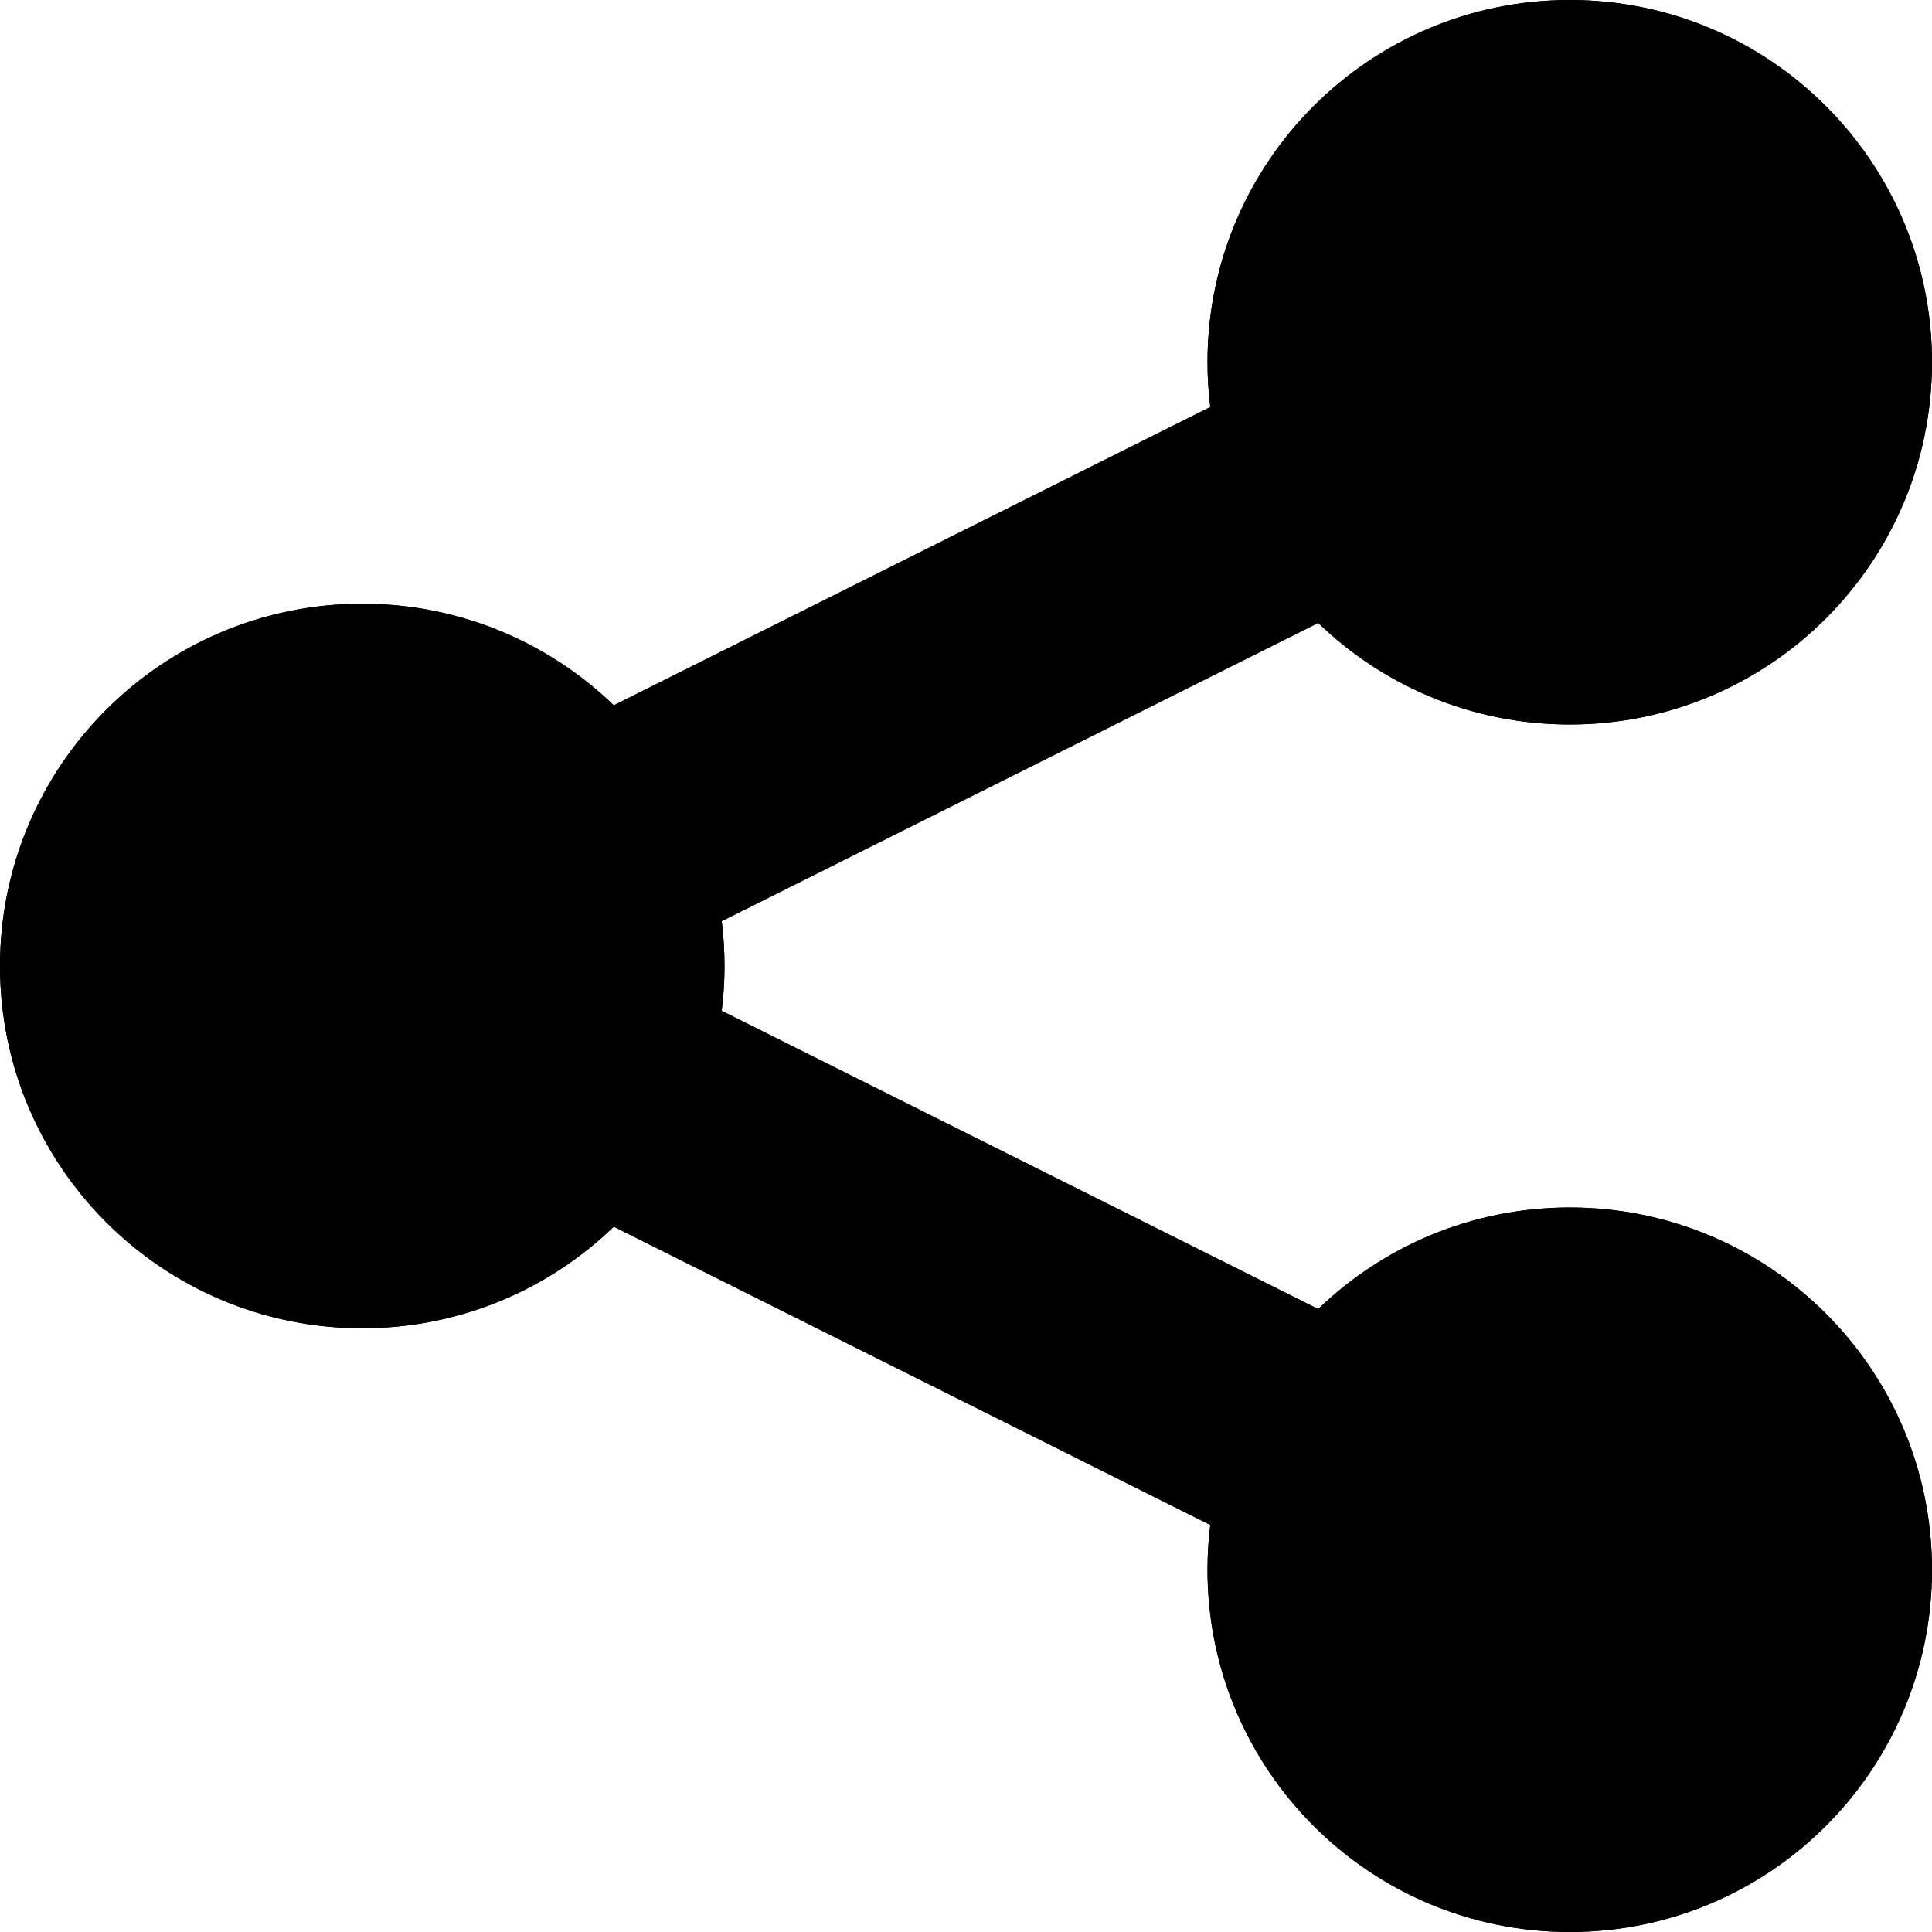
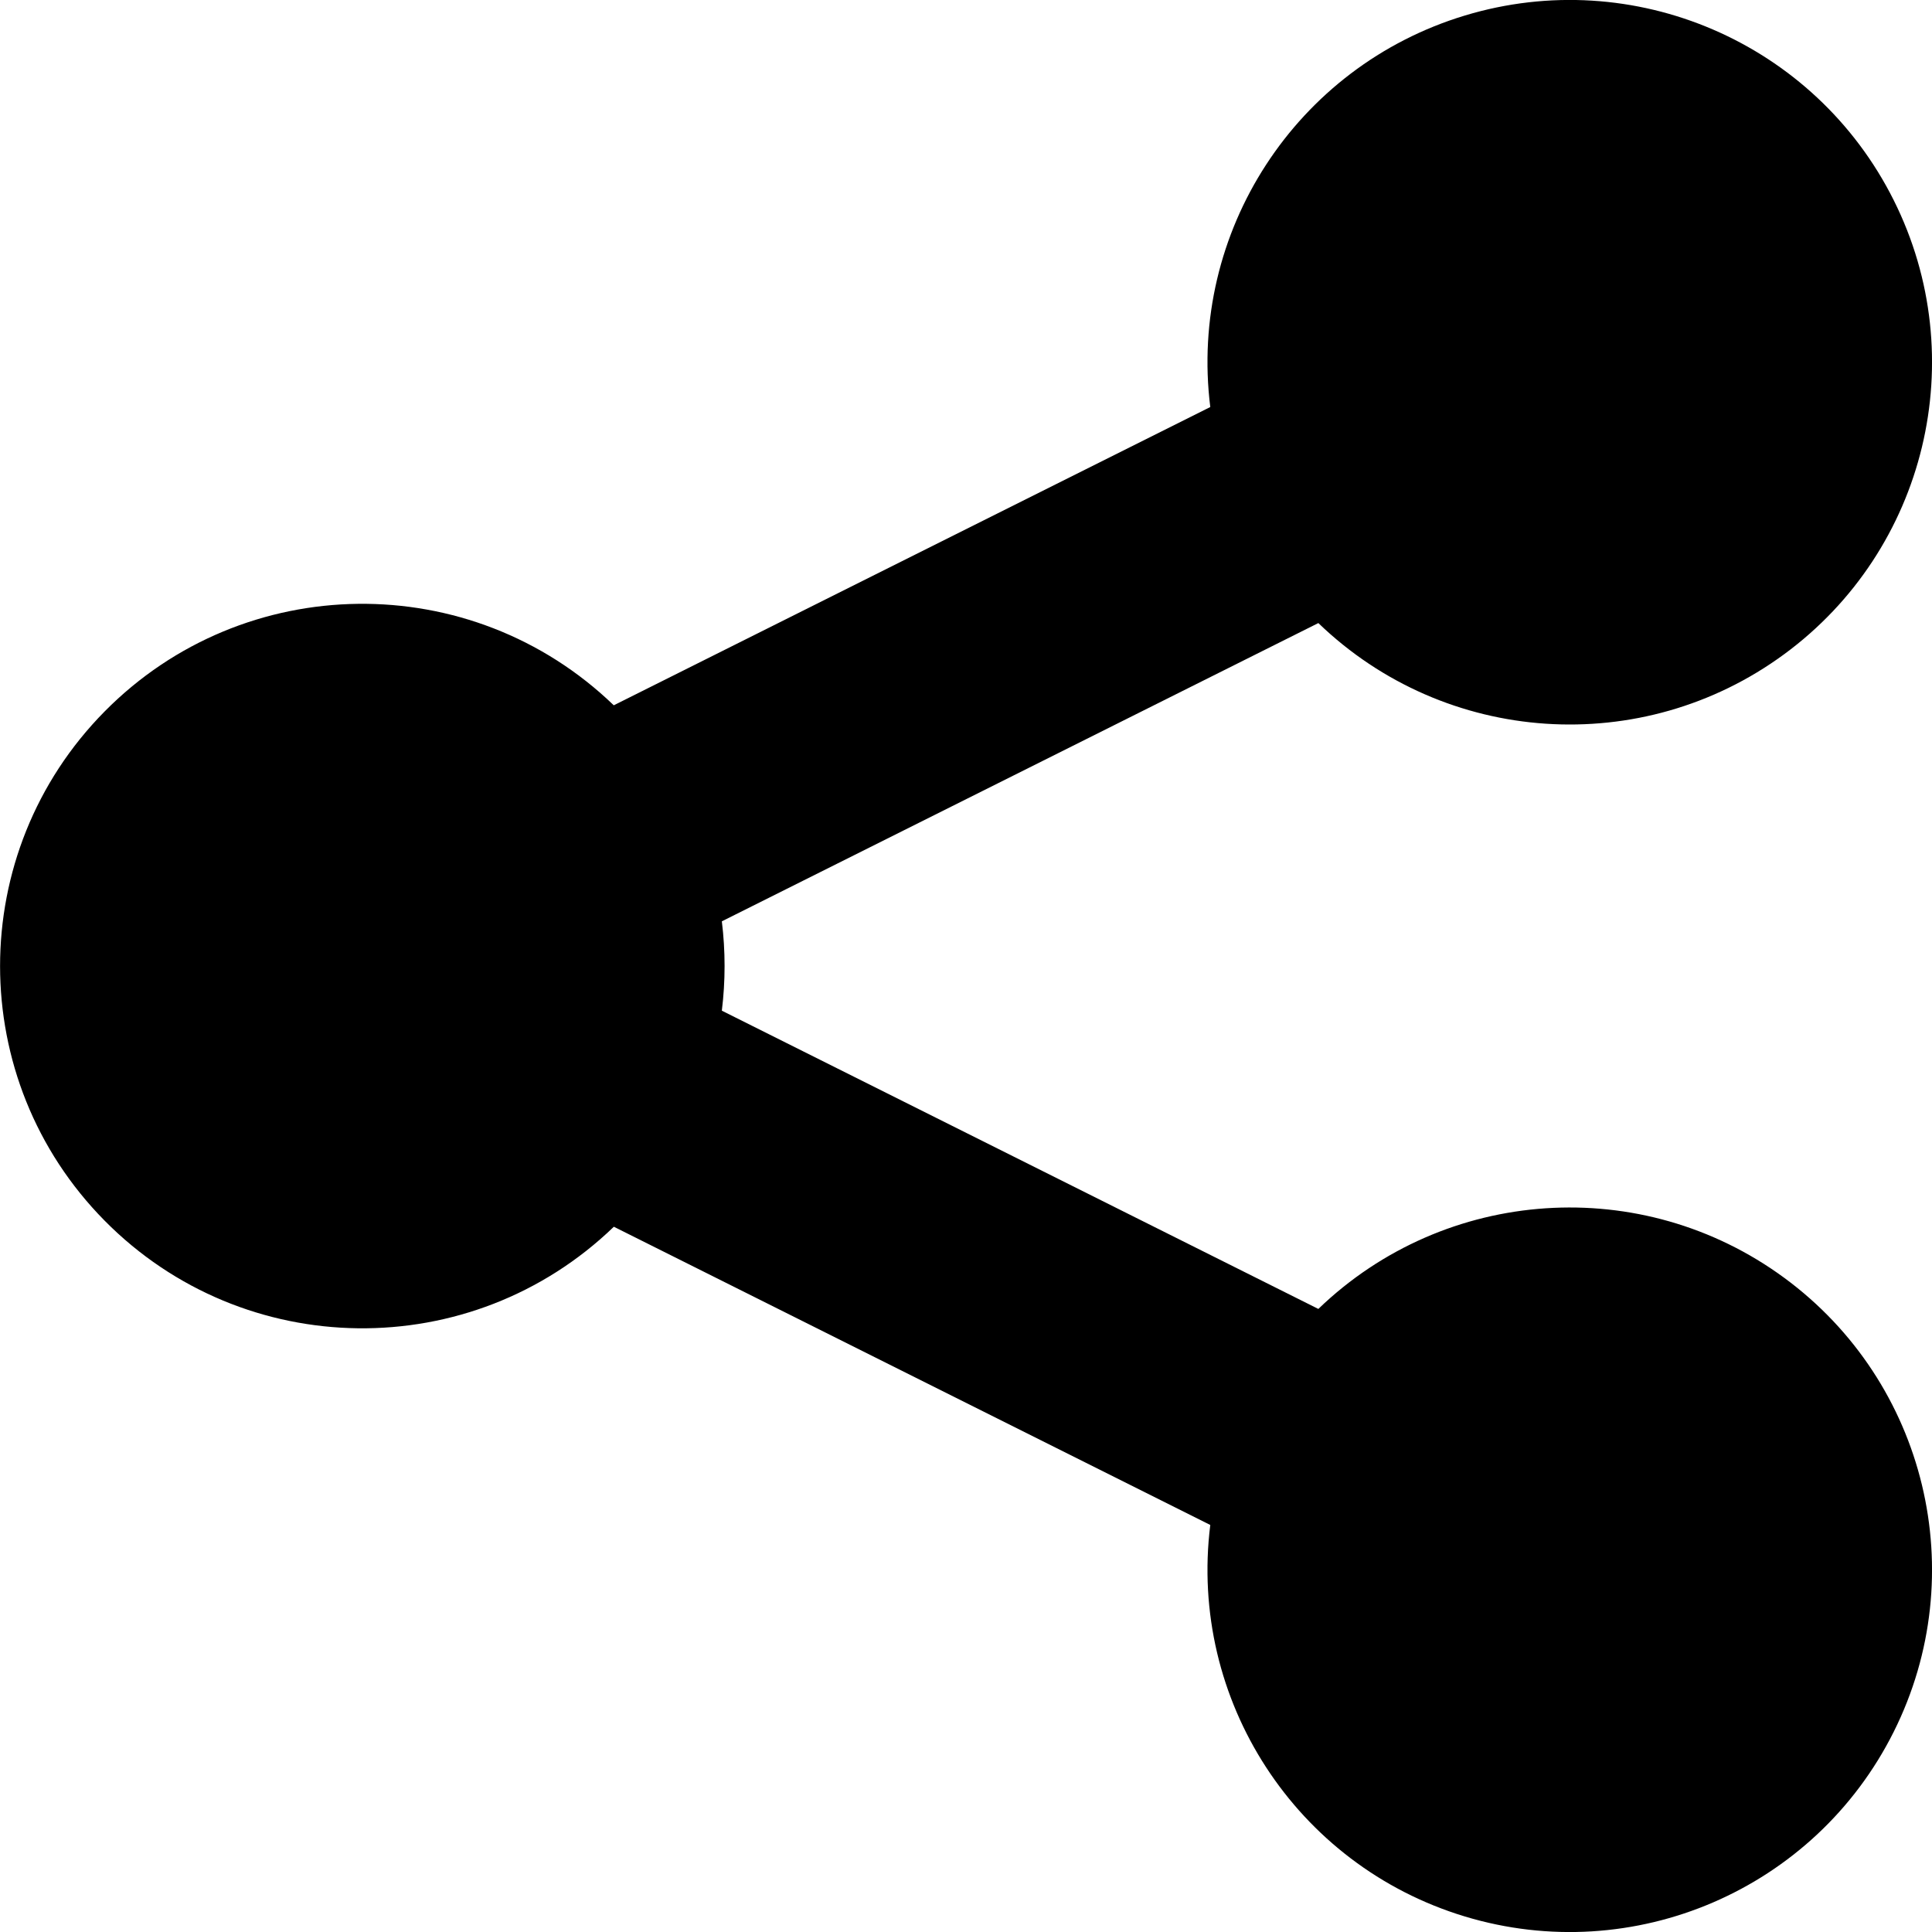
<svg xmlns="http://www.w3.org/2000/svg" width="16" height="16" viewBox="0 0 16 16">
-   <g fill-rule="evenodd" transform="translate(-160 -32)">
-     <path d="M165.083,42.159 C164.543,42.68 163.809,43 163,43 C161.343,43 160,41.657 160,40 C160,38.343 161.343,37 163,37 C163.809,37 164.543,37.32 165.083,37.841 L170.023,35.371 C170.008,35.249 170,35.125 170,35 C170,33.343 171.343,32 173,32 C174.657,32 176,33.343 176,35 C176,36.657 174.657,38 173,38 C172.191,38 171.457,37.68 170.917,37.159 L165.977,39.629 C165.992,39.751 166,39.875 166,40 C166,40.125 165.992,40.249 165.977,40.371 L170.917,42.841 C171.457,42.32 172.191,42 173,42 C174.657,42 176,43.343 176,45 C176,46.657 174.657,48 173,48 C171.343,48 170,46.657 170,45 C170,44.875 170.008,44.751 170.023,44.629 L165.083,42.159 Z" />
-     <path d="M165.083,42.159 C164.543,42.68 163.809,43 163,43 C161.343,43 160,41.657 160,40 C160,38.343 161.343,37 163,37 C163.809,37 164.543,37.32 165.083,37.841 L170.023,35.371 C170.008,35.249 170,35.125 170,35 C170,33.343 171.343,32 173,32 C174.657,32 176,33.343 176,35 C176,36.657 174.657,38 173,38 C172.191,38 171.457,37.68 170.917,37.159 L165.977,39.629 C165.992,39.751 166,39.875 166,40 C166,40.125 165.992,40.249 165.977,40.371 L170.917,42.841 C171.457,42.32 172.191,42 173,42 C174.657,42 176,43.343 176,45 C176,46.657 174.657,48 173,48 C171.343,48 170,46.657 170,45 C170,44.875 170.008,44.751 170.023,44.629 L165.083,42.159 Z" />
-   </g>
+   <path d="M5.083 10.16a3 3 0 1 1 0-4.319l4.94-2.47a3 3 0 1 1 .895 1.789l-4.94 2.47a3.03 3.03 0 0 1 0 .74l4.94 2.47a3 3 0 1 1-.895 1.789l-4.94-2.47Z" fill-rule="evenodd" />
</svg>
